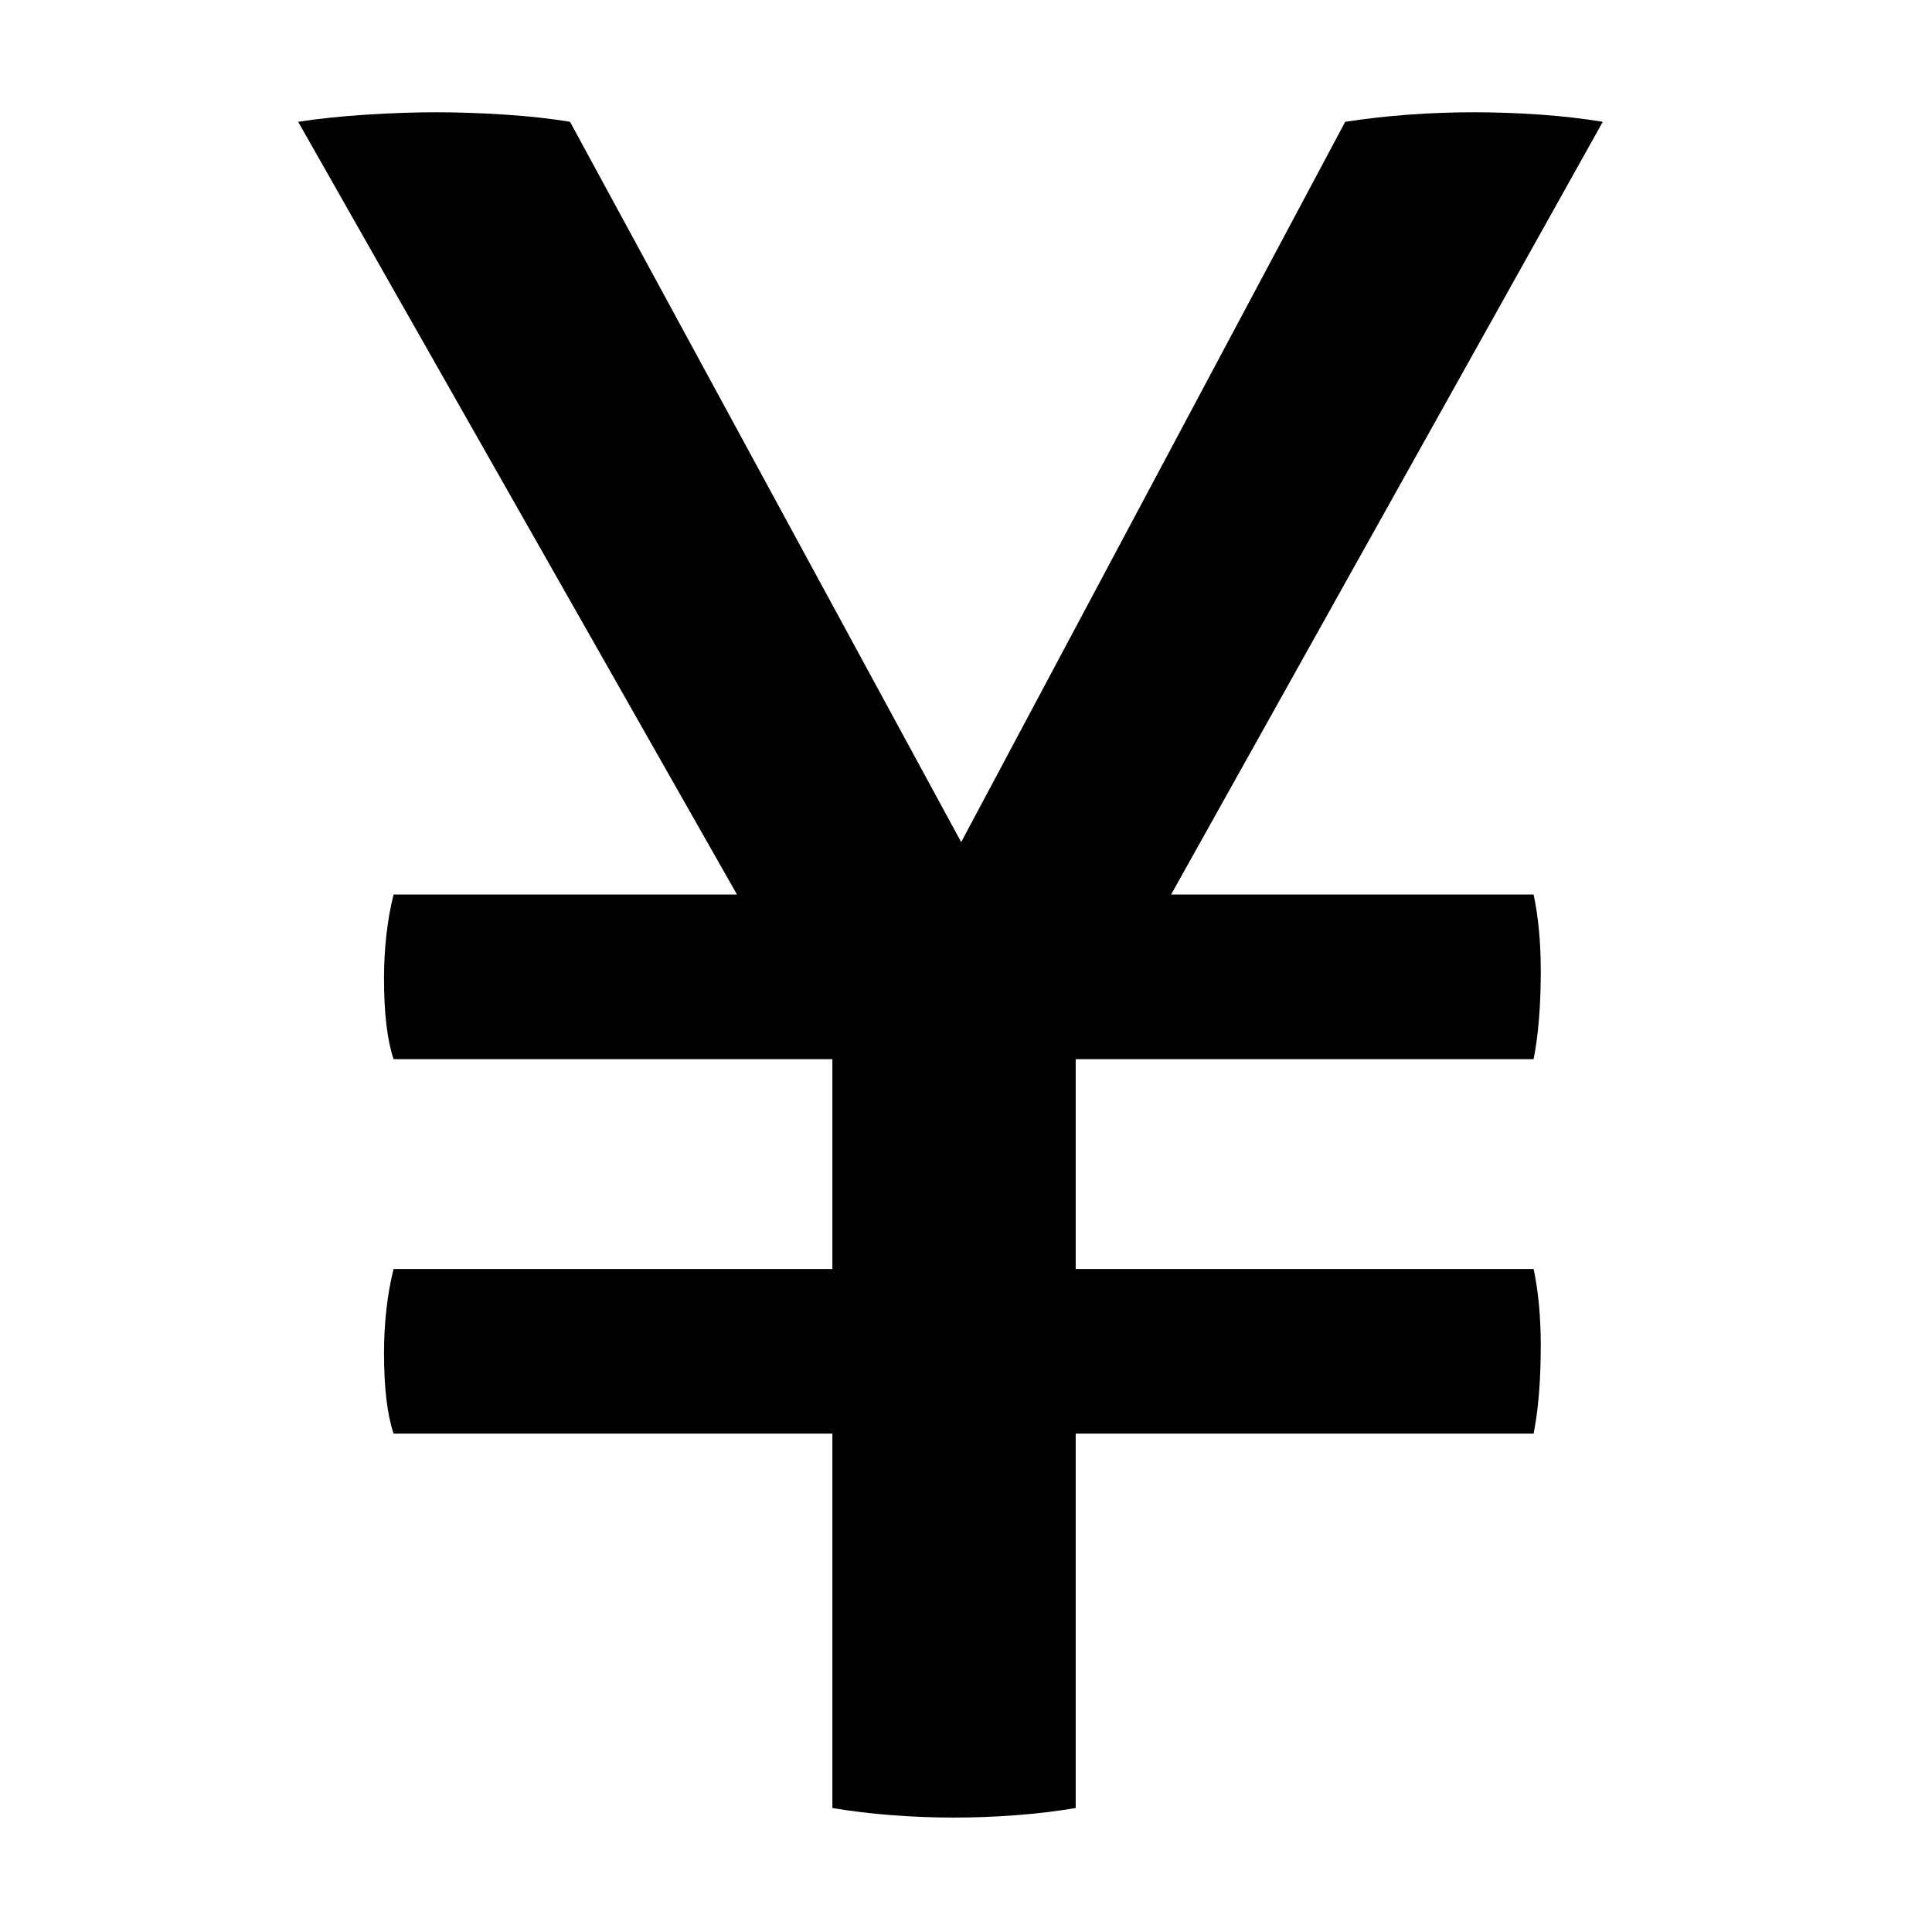
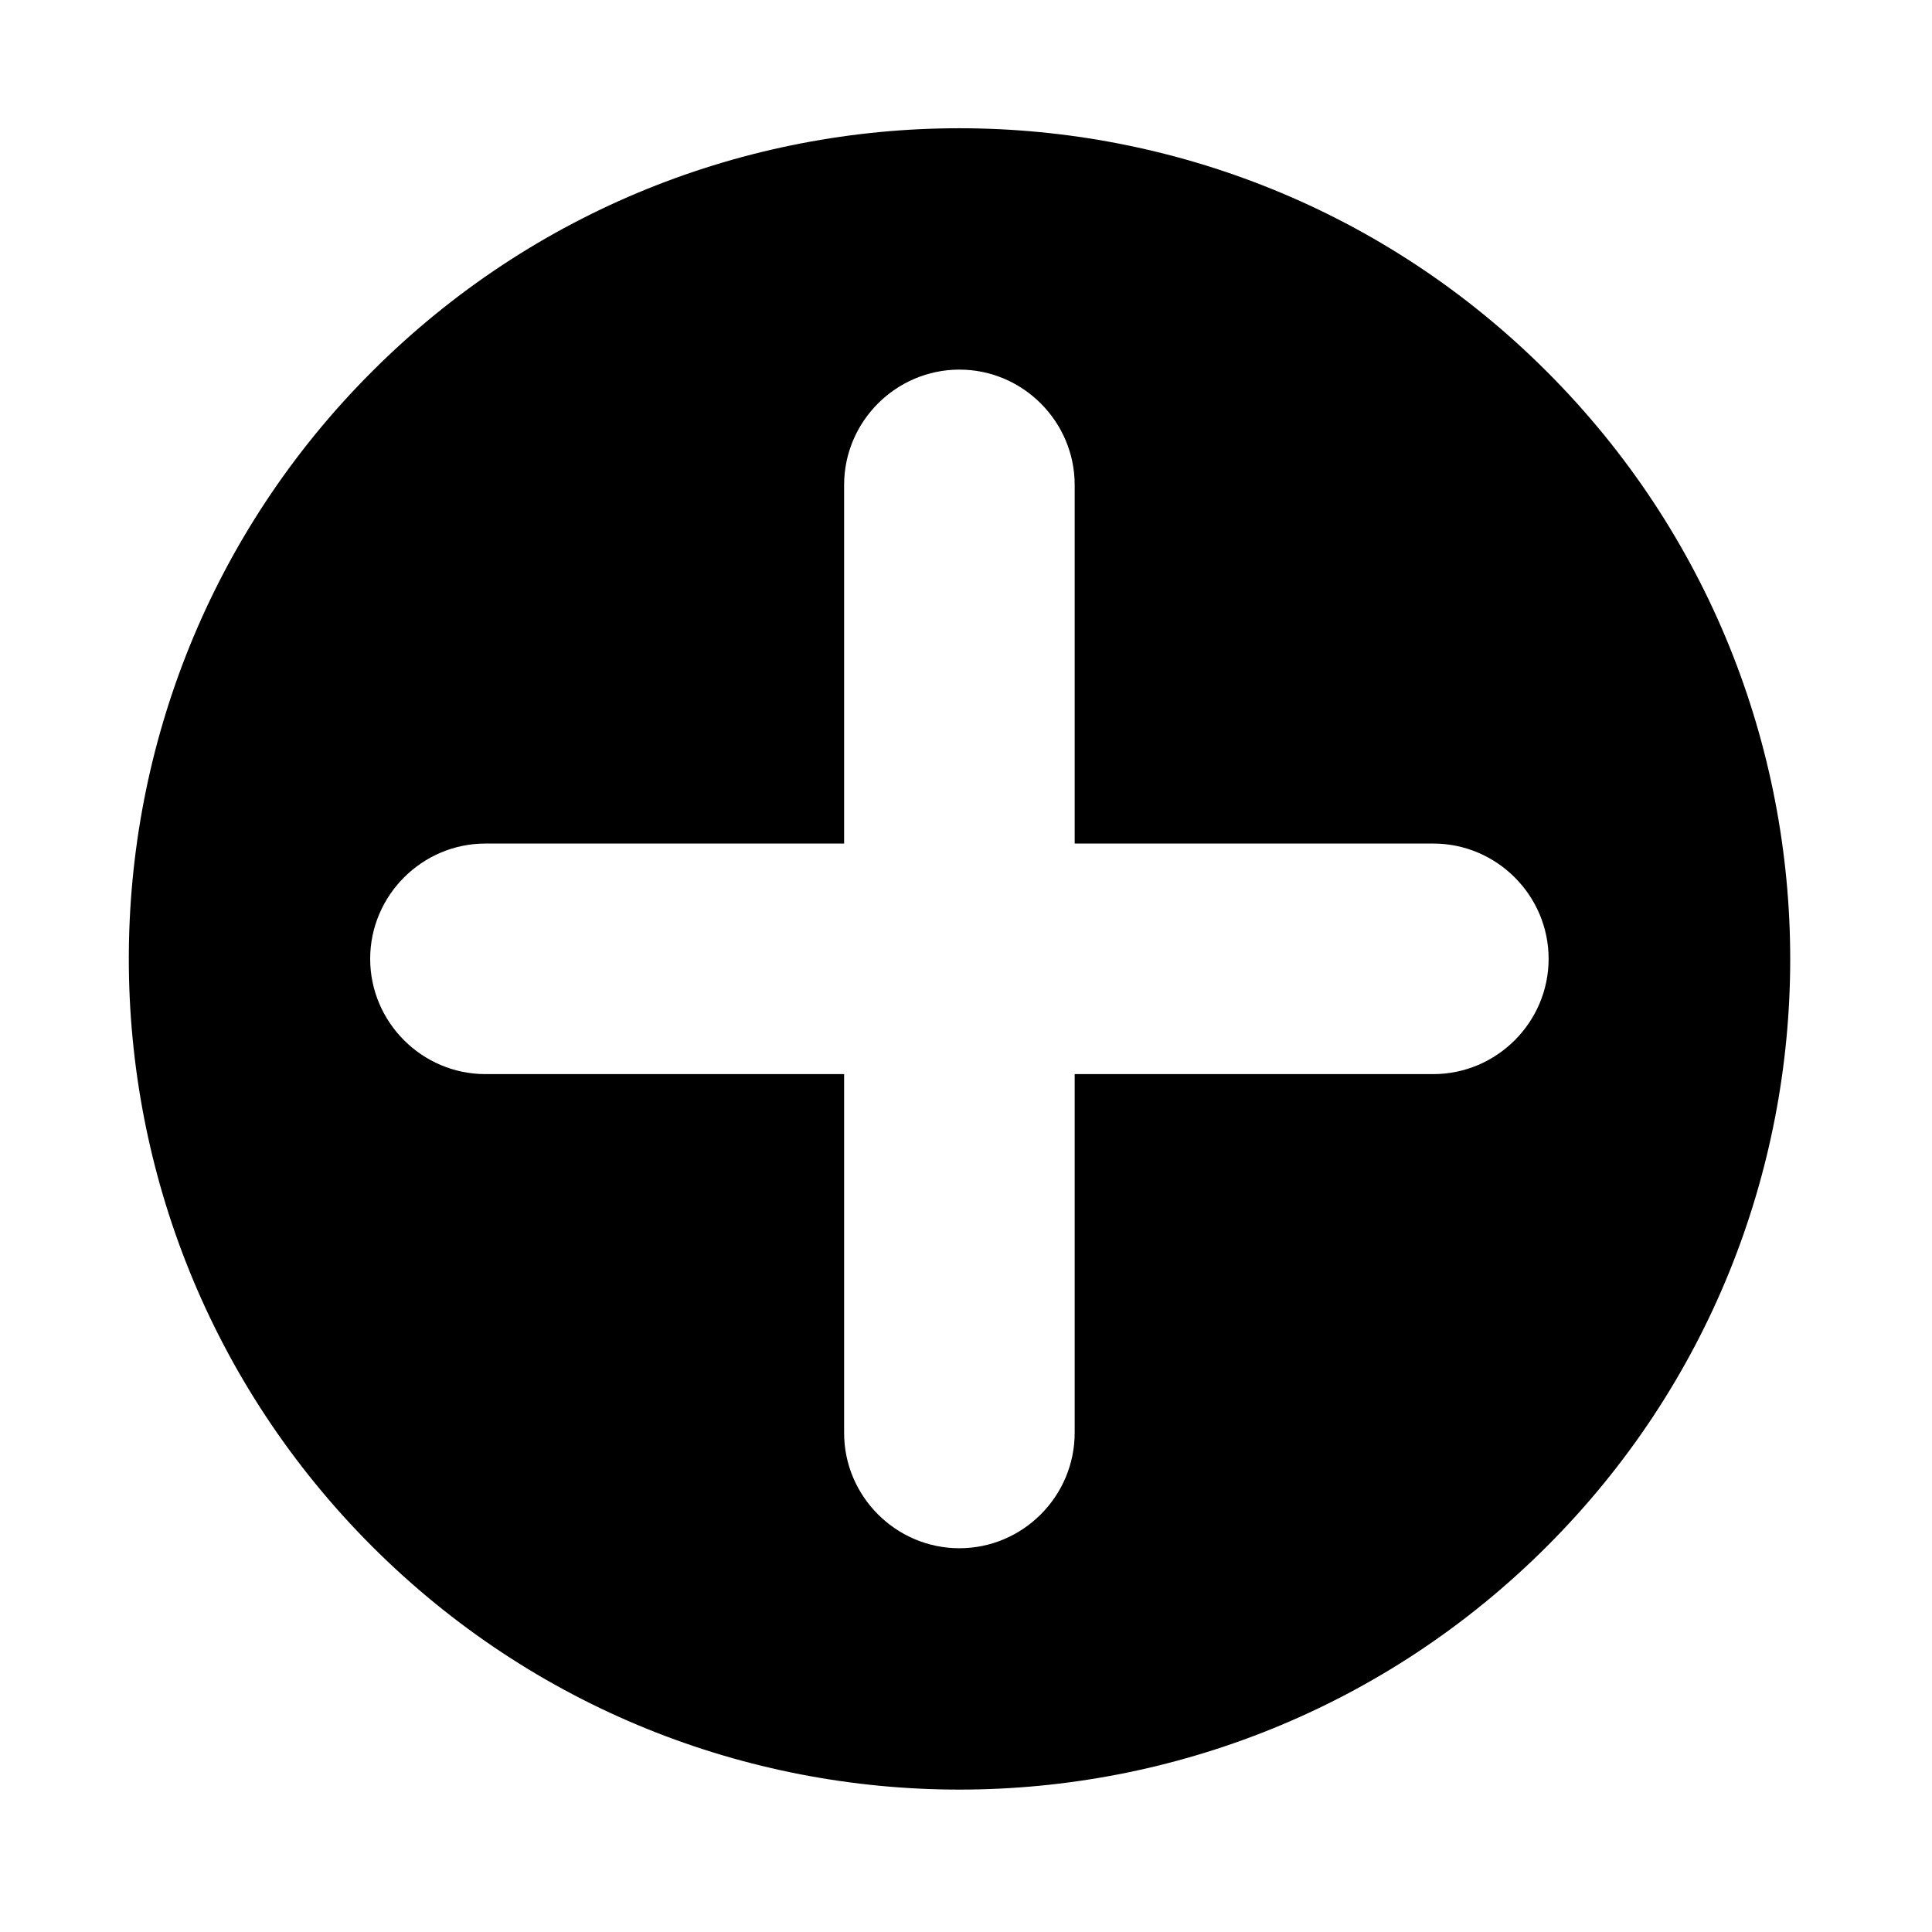
- <svg xmlns="http://www.w3.org/2000/svg" t="1585888941563" class="icon" viewBox="0 0 1024 1024" version="1.1" p-id="2971" width="200" height="200">
+ <svg xmlns="http://www.w3.org/2000/svg" t="1626959737991" class="icon" viewBox="0 0 1024 1024" version="1.1" p-id="7279" width="200" height="200">
  <defs>
-     <style type="text/css" />
+     <style type="text/css">* { text-shadow: transparent 0px 0px 0px, rgba(0, 0, 0, 0.8) 0px 0px 0px !important; }
+ @font-face { font-family: feedback-iconfont; src: url("//at.alicdn.com/t/font_1031158_1uhr8ri0pk5.eot?#iefix") format("embedded-opentype"), url("//at.alicdn.com/t/font_1031158_1uhr8ri0pk5.woff2") format("woff2"), url("//at.alicdn.com/t/font_1031158_1uhr8ri0pk5.woff") format("woff"), url("//at.alicdn.com/t/font_1031158_1uhr8ri0pk5.ttf") format("truetype"), url("//at.alicdn.com/t/font_1031158_1uhr8ri0pk5.svg#iconfont") format("svg"); }
+ </style>
  </defs>
-   <path d="M441.186 759.832l-232.587 0c-3.389-10.102-5.067-24.432-5.067-42.975 0-7.584 0.42-15.168 1.259-22.753 0.839-7.585 2.113-14.749 3.808-21.495l232.587 0L441.185 561.358l-232.587 0c-3.389-10.102-5.067-24.431-5.067-42.974 0-7.585 0.42-15.169 1.259-22.754 0.839-7.584 2.113-14.749 3.808-21.495l182.029 0L158.025 64.555c10.941-1.678 22.947-2.937 36.018-3.776 13.071-0.839 25.497-1.275 37.309-1.275 11.78 0 23.997 0.436 36.648 1.275 12.636 0.839 24.012 2.098 34.13 3.776L509.446 446.332 712.986 64.555c10.941-1.678 22.108-2.937 33.486-3.776 11.377-0.839 22.964-1.275 34.776-1.275 11.78 0 23.576 0.436 35.389 1.275 11.797 0.839 22.753 2.098 32.872 3.776L620.697 474.137l192.147 0c2.517 11.812 3.792 25.287 3.792 40.456 0 18.542-1.275 34.13-3.792 46.766L570.139 561.359l0 111.251 242.706 0c2.517 11.813 3.792 25.287 3.792 40.455 0 18.542-1.275 34.131-3.792 46.767L570.139 759.832l0 198.472c-10.118 1.678-20.656 2.953-31.614 3.791-10.957 0.839-21.914 1.259-32.871 1.259-10.958 0-21.915-0.42-32.873-1.259-10.958-0.838-21.495-2.113-31.597-3.791L441.185 759.832z" p-id="2972" />
+   <path d="M819.8 196.9C647.9 25 369.1 25 197.2 196.9s-171.9 450.7 0 622.7c171.9 171.9 450.7 171.9 622.7 0s171.9-450.8-0.1-622.7zM508.5 820.6c-33.6 0-61.1-27.5-61.1-61.1V569.3H257.3c-33.6 0-61.1-27.5-61.1-61.1s27.5-61.1 61.1-61.1h190.1V257c0-33.6 27.5-61.1 61.1-61.1s61.1 27.5 61.1 61.1v190.1h190.1c33.6 0 61.1 27.5 61.1 61.1s-27.5 61.1-61.1 61.1H569.6v190.1c0 33.7-27.5 61.2-61.1 61.2z" p-id="7280" />
</svg>
